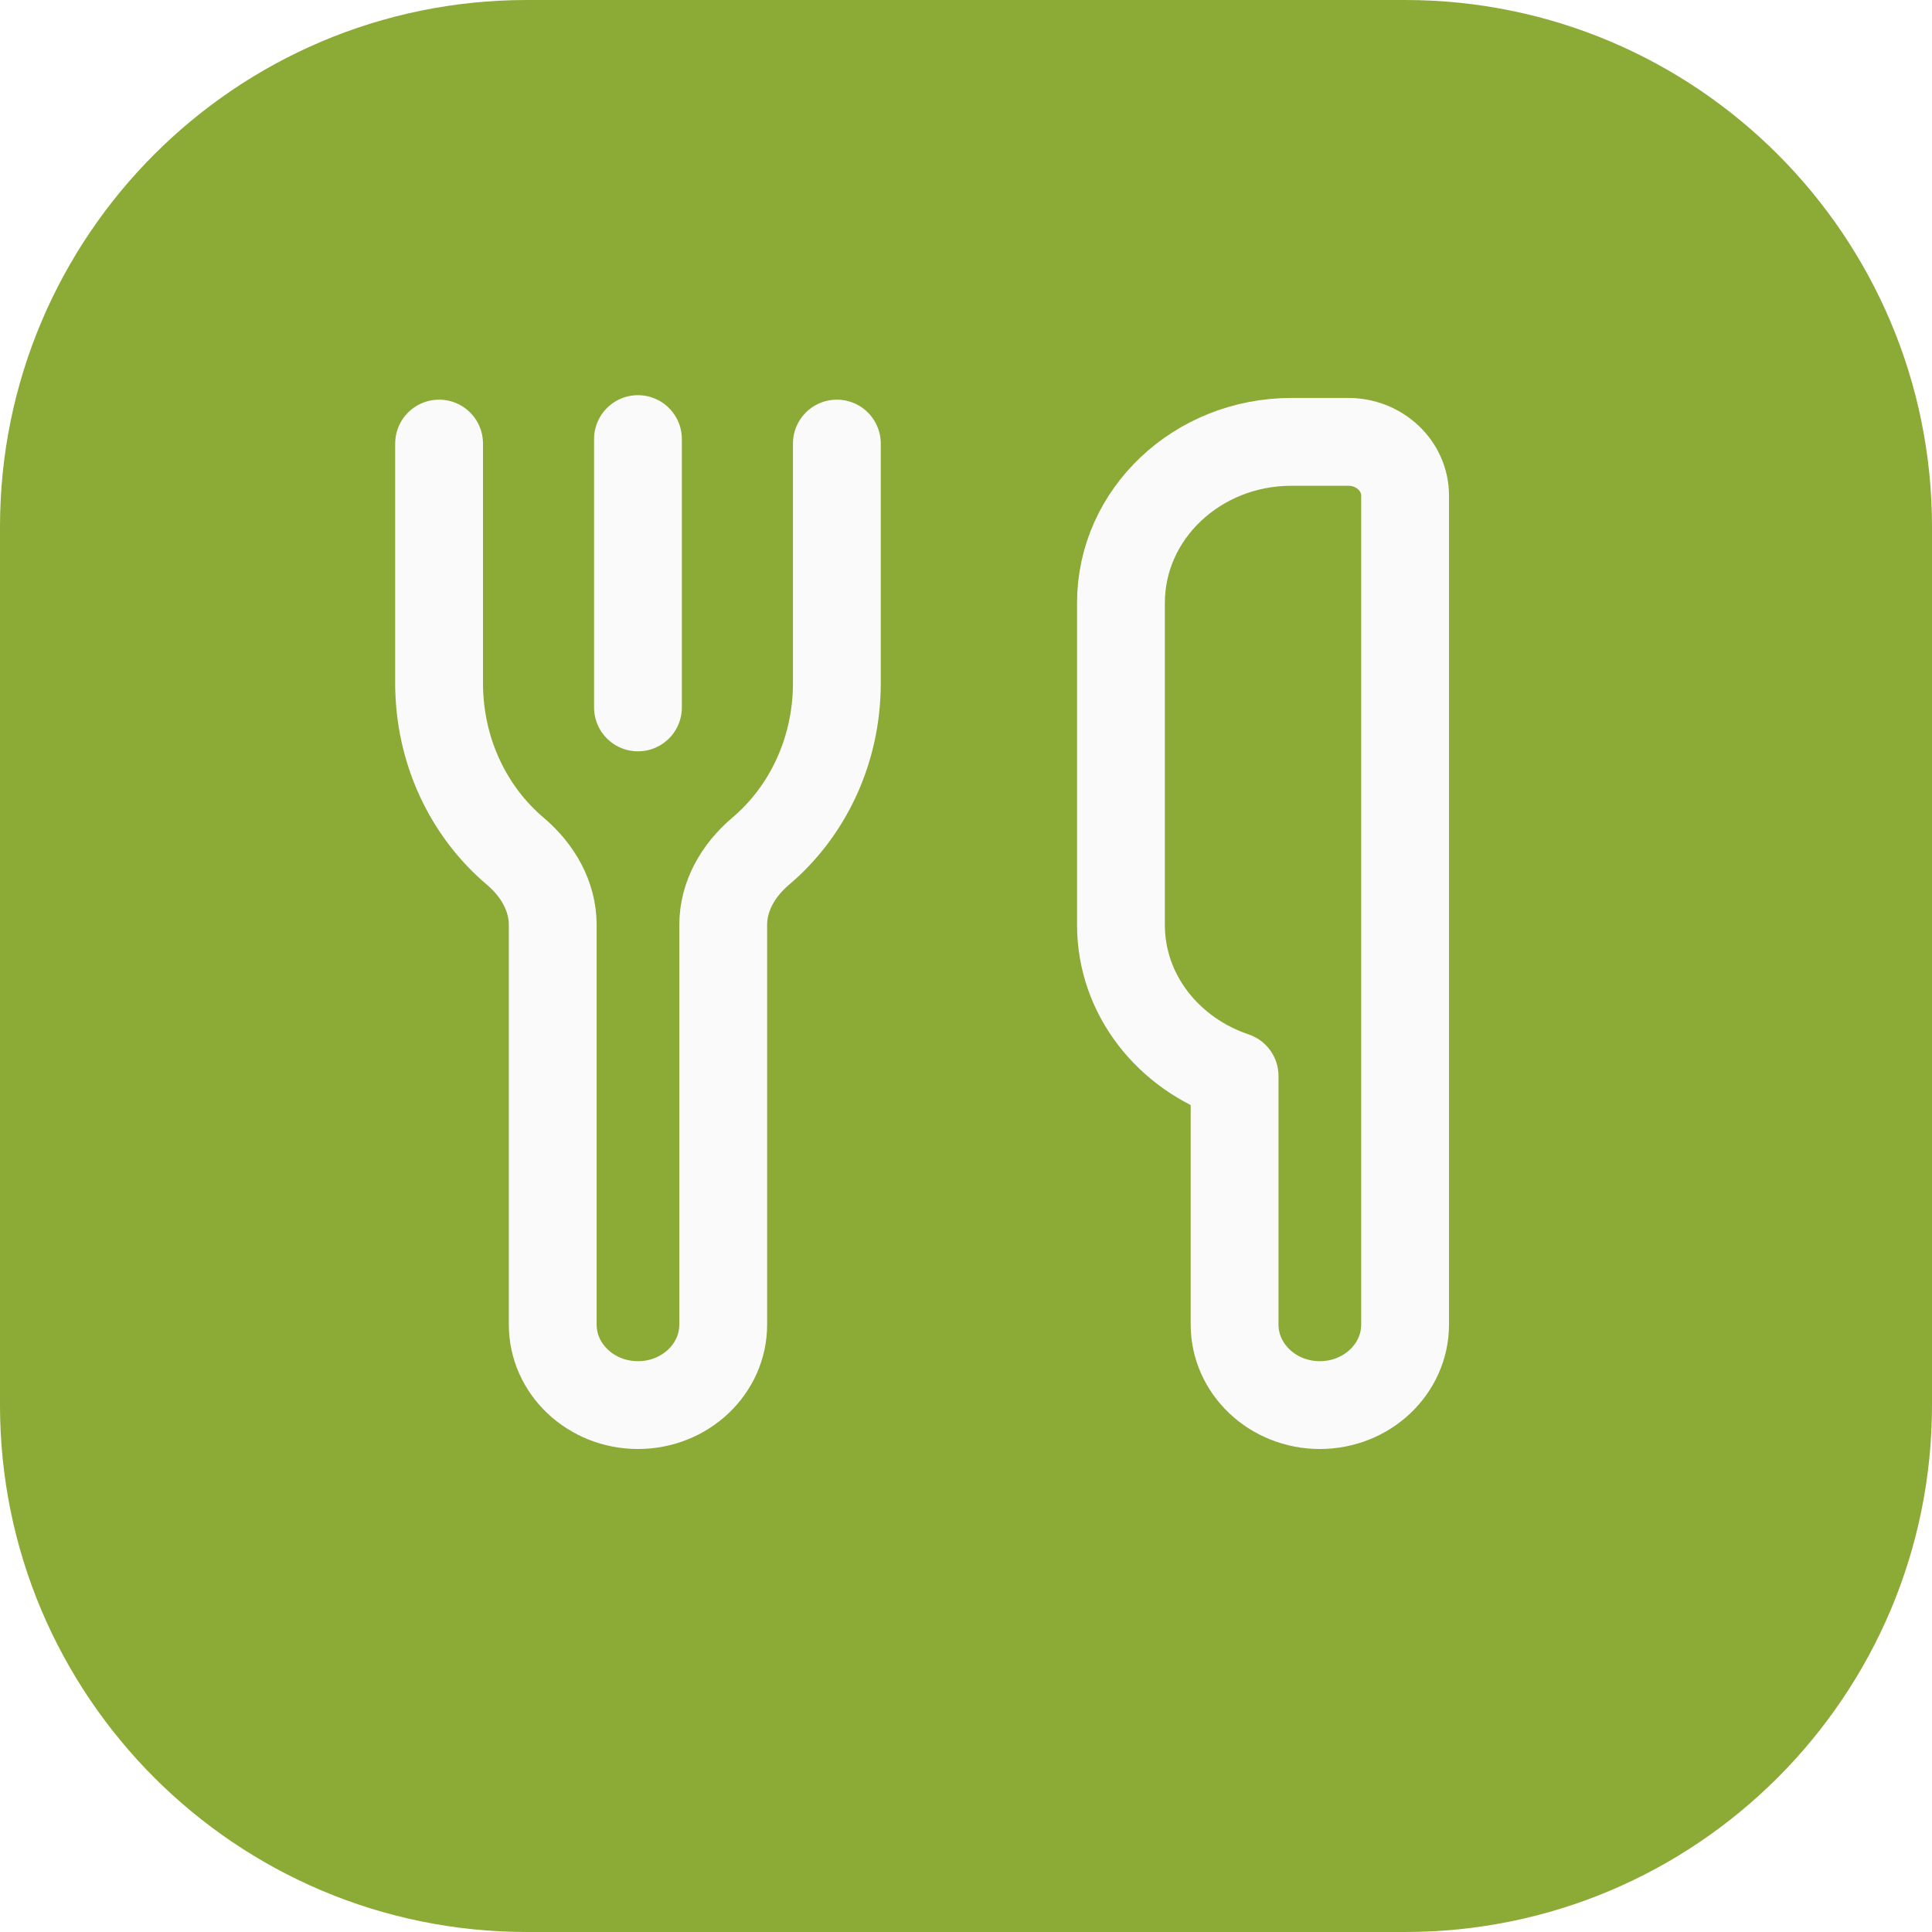
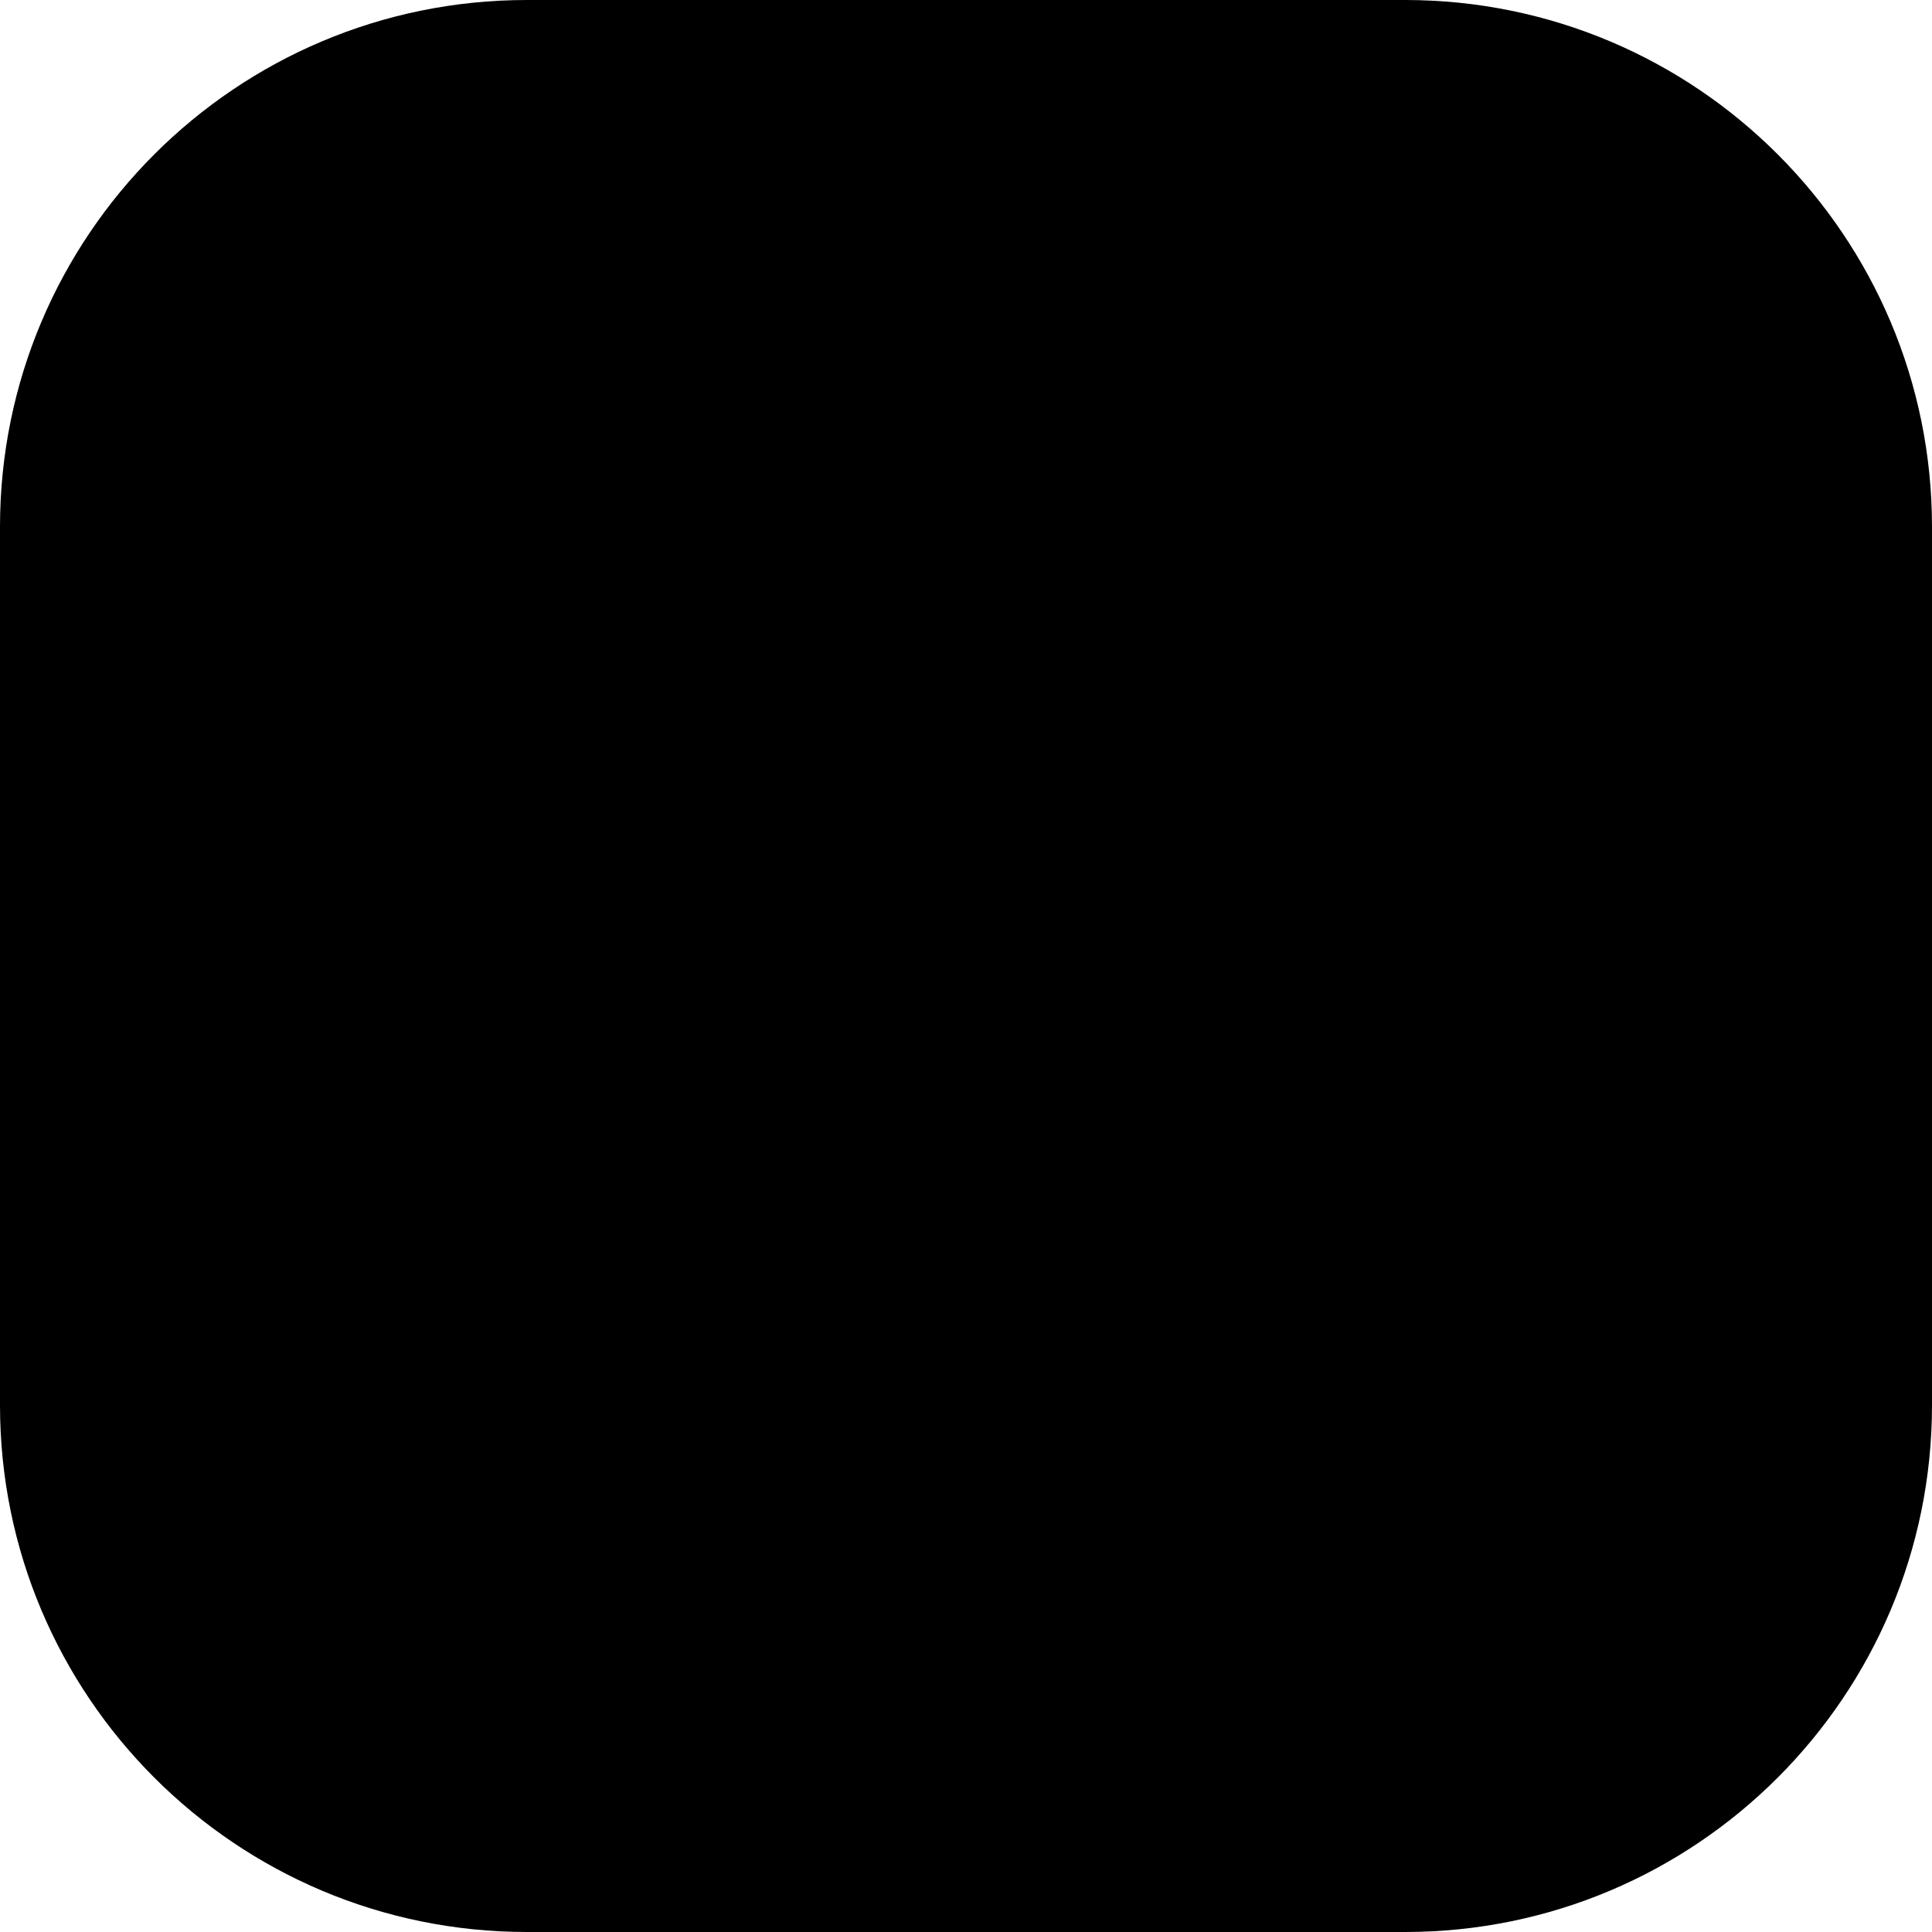
- <svg xmlns="http://www.w3.org/2000/svg" width="100%" height="100%" viewBox="0 0 44 44" fill="none">
-   <rect width="100%" height="100%" rx="12" fill="#8BAA36" />
-   <path d="M10 10.102V15.556V15.666V15.556C10 17.113 10.679 18.492 11.733 19.384C12.248 19.82 12.588 20.41 12.588 21.064V30.167C12.588 31.179 13.458 32 14.529 32C15.601 32 16.471 31.179 16.471 30.167V21.064C16.471 20.41 16.811 19.82 17.326 19.384C18.379 18.492 19.059 17.113 19.059 15.556V10.102V15.556" stroke="#FAFAFA" stroke-width="2" stroke-linecap="round" stroke-linejoin="round" />
-   <path d="M14.529 16.111V10" stroke="#FAFAFA" stroke-width="2" stroke-linecap="round" stroke-linejoin="round" />
-   <path d="M32 11.285C32 10.611 31.42 10.063 30.706 10.063H29.412C27.267 10.063 25.529 11.705 25.529 13.73V21.063C25.529 22.657 26.613 24 28.117 24.505V30.166C28.117 31.178 28.987 32 30.059 32C31.13 32 32 31.178 32 30.166V24.73V11.285Z" stroke="#FAFAFA" stroke-width="2" stroke-linecap="round" stroke-linejoin="round" />
+ <svg xmlns="http://www.w3.org/2000/svg" width="100%" height="100%" viewBox="0 0 44 44" fill="inherit">
+   <rect width="100%" height="100%" rx="12" fill="inherit" stroke="none" />
+   <path d="M10 10.102V15.556V15.666V15.556C10 17.113 10.679 18.492 11.733 19.384C12.248 19.82 12.588 20.41 12.588 21.064V30.167C12.588 31.179 13.458 32 14.529 32C15.601 32 16.471 31.179 16.471 30.167V21.064C16.471 20.41 16.811 19.82 17.326 19.384C18.379 18.492 19.059 17.113 19.059 15.556V10.102V15.556" stroke="inherit" stroke-width="2" stroke-linecap="round" stroke-linejoin="round" />
+   <path d="M14.529 16.111V10" stroke="inherit" stroke-width="2" stroke-linecap="round" stroke-linejoin="round" />
+   <path d="M32 11.285C32 10.611 31.42 10.063 30.706 10.063H29.412C27.267 10.063 25.529 11.705 25.529 13.73V21.063C25.529 22.657 26.613 24 28.117 24.505V30.166C28.117 31.178 28.987 32 30.059 32C31.13 32 32 31.178 32 30.166V24.73V11.285Z" stroke="inherit" stroke-width="2" stroke-linecap="round" stroke-linejoin="round" />
</svg>
